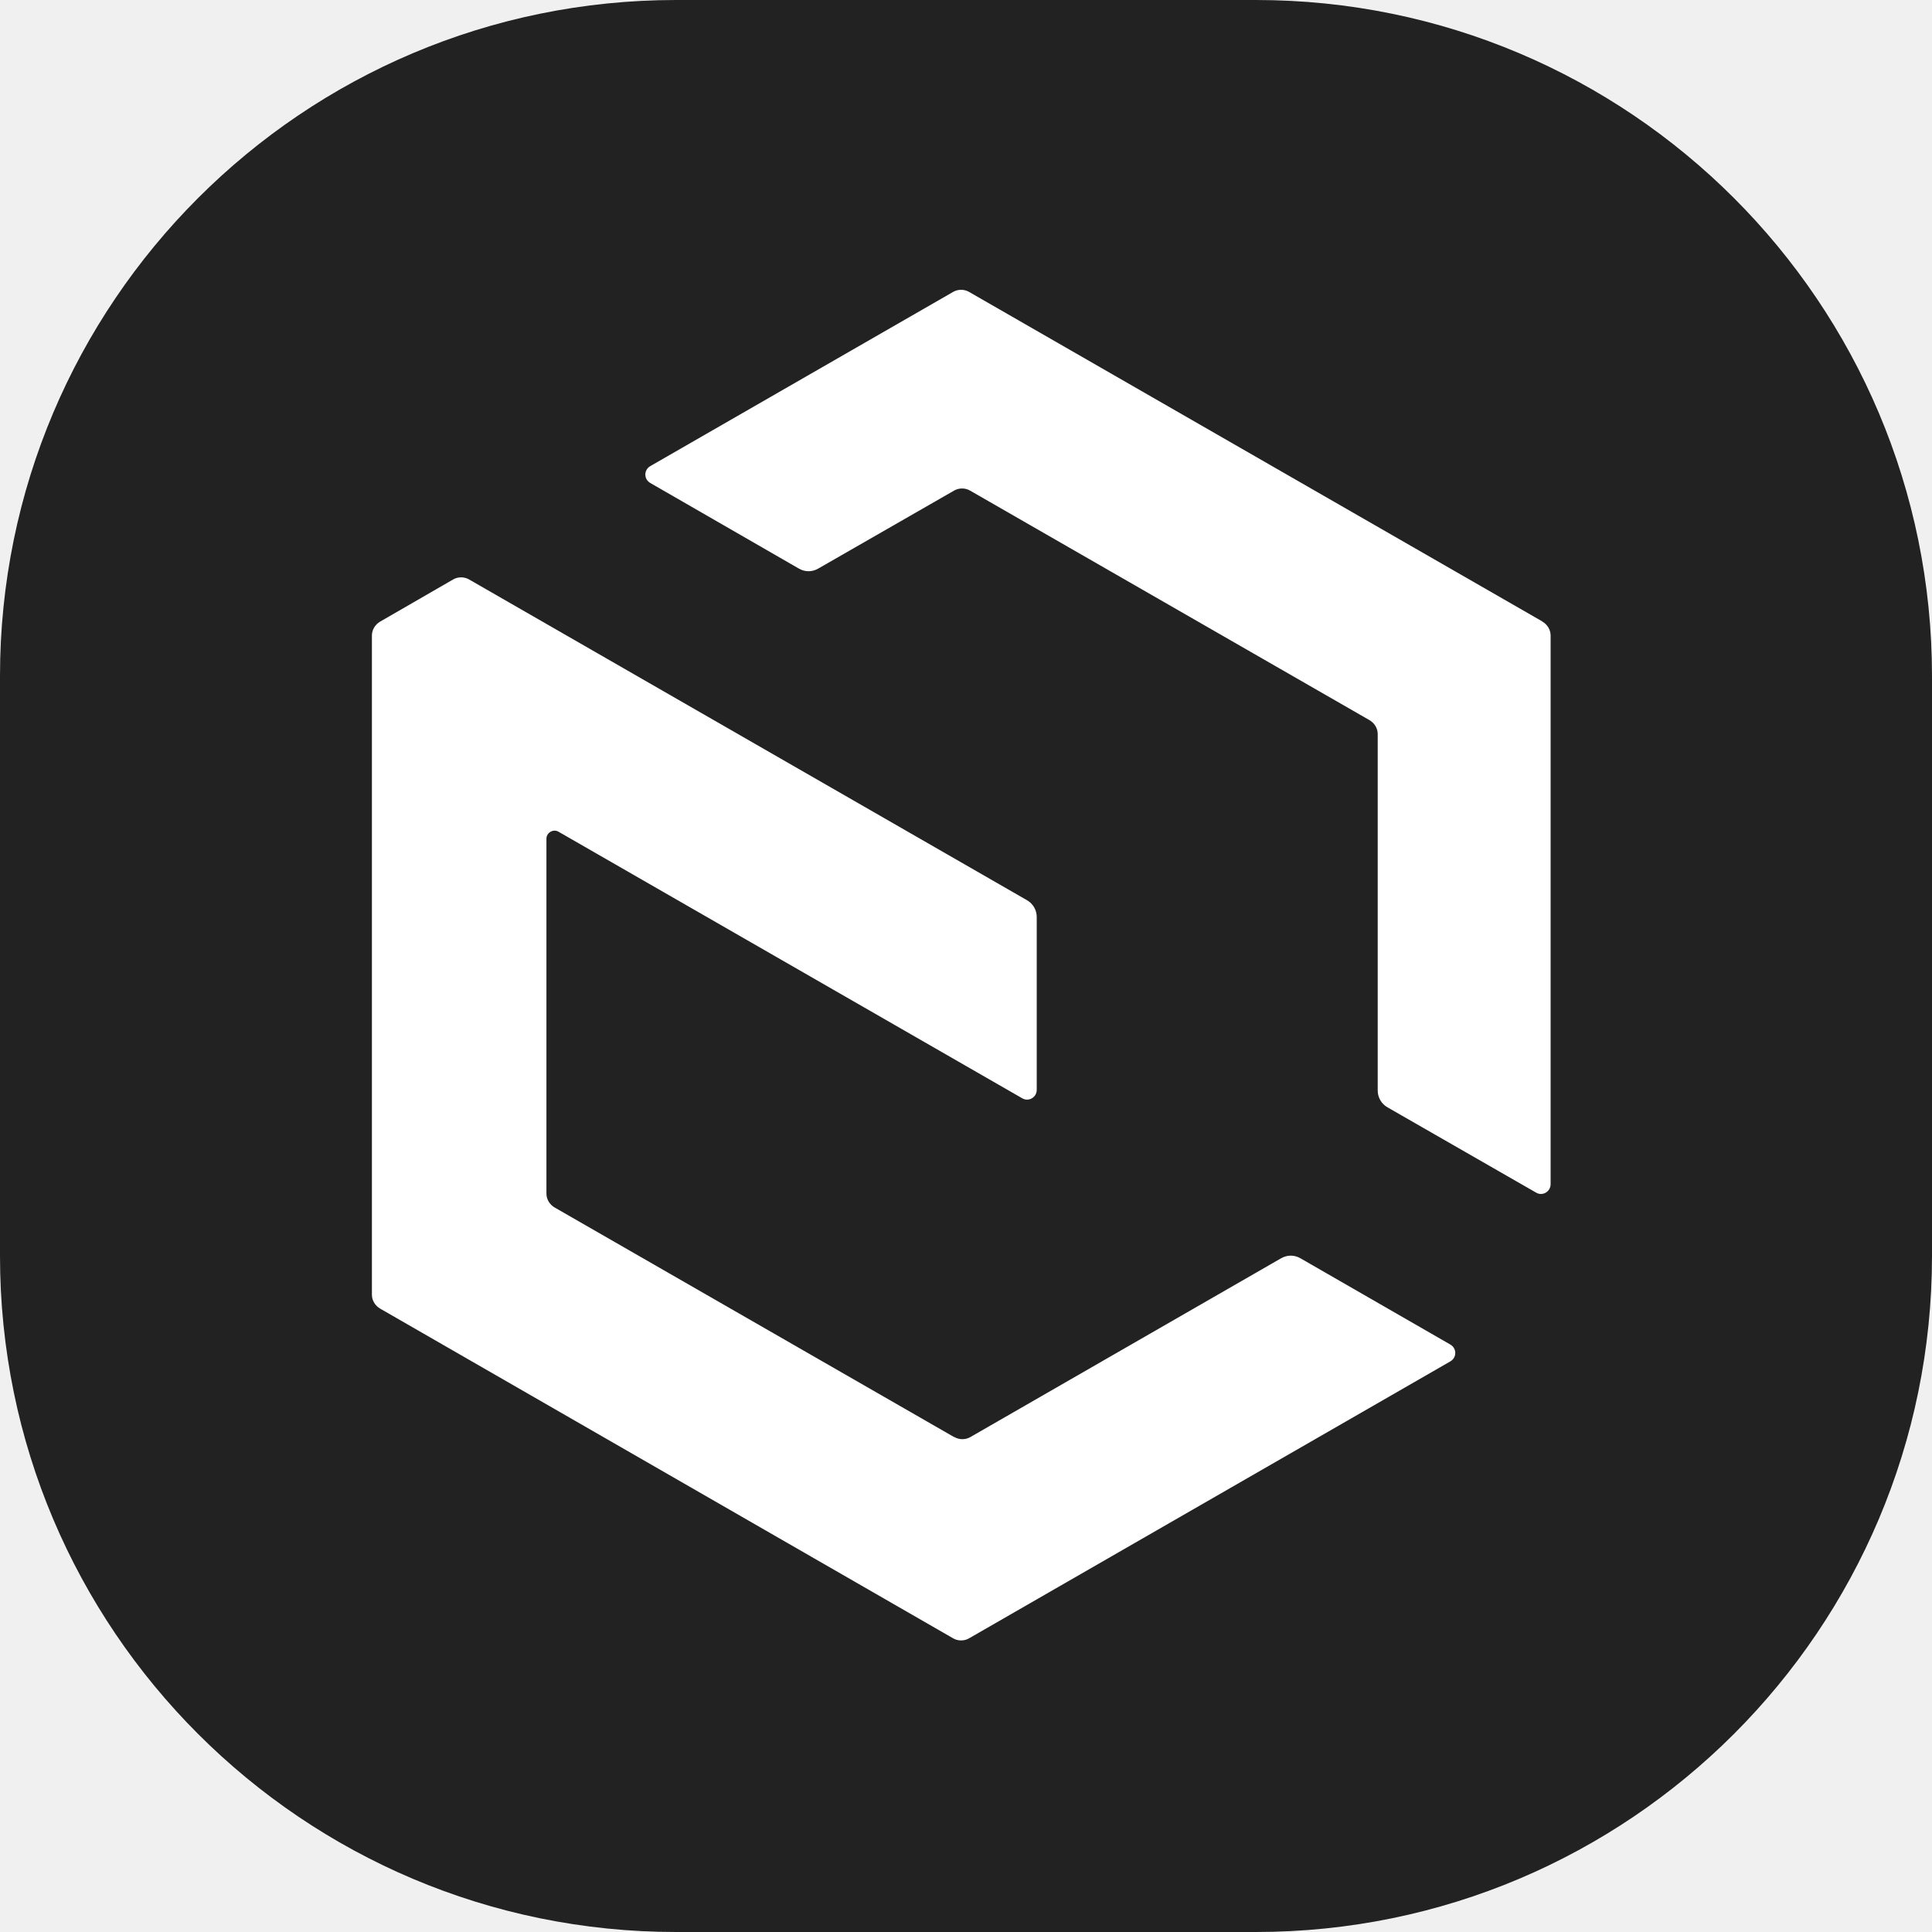
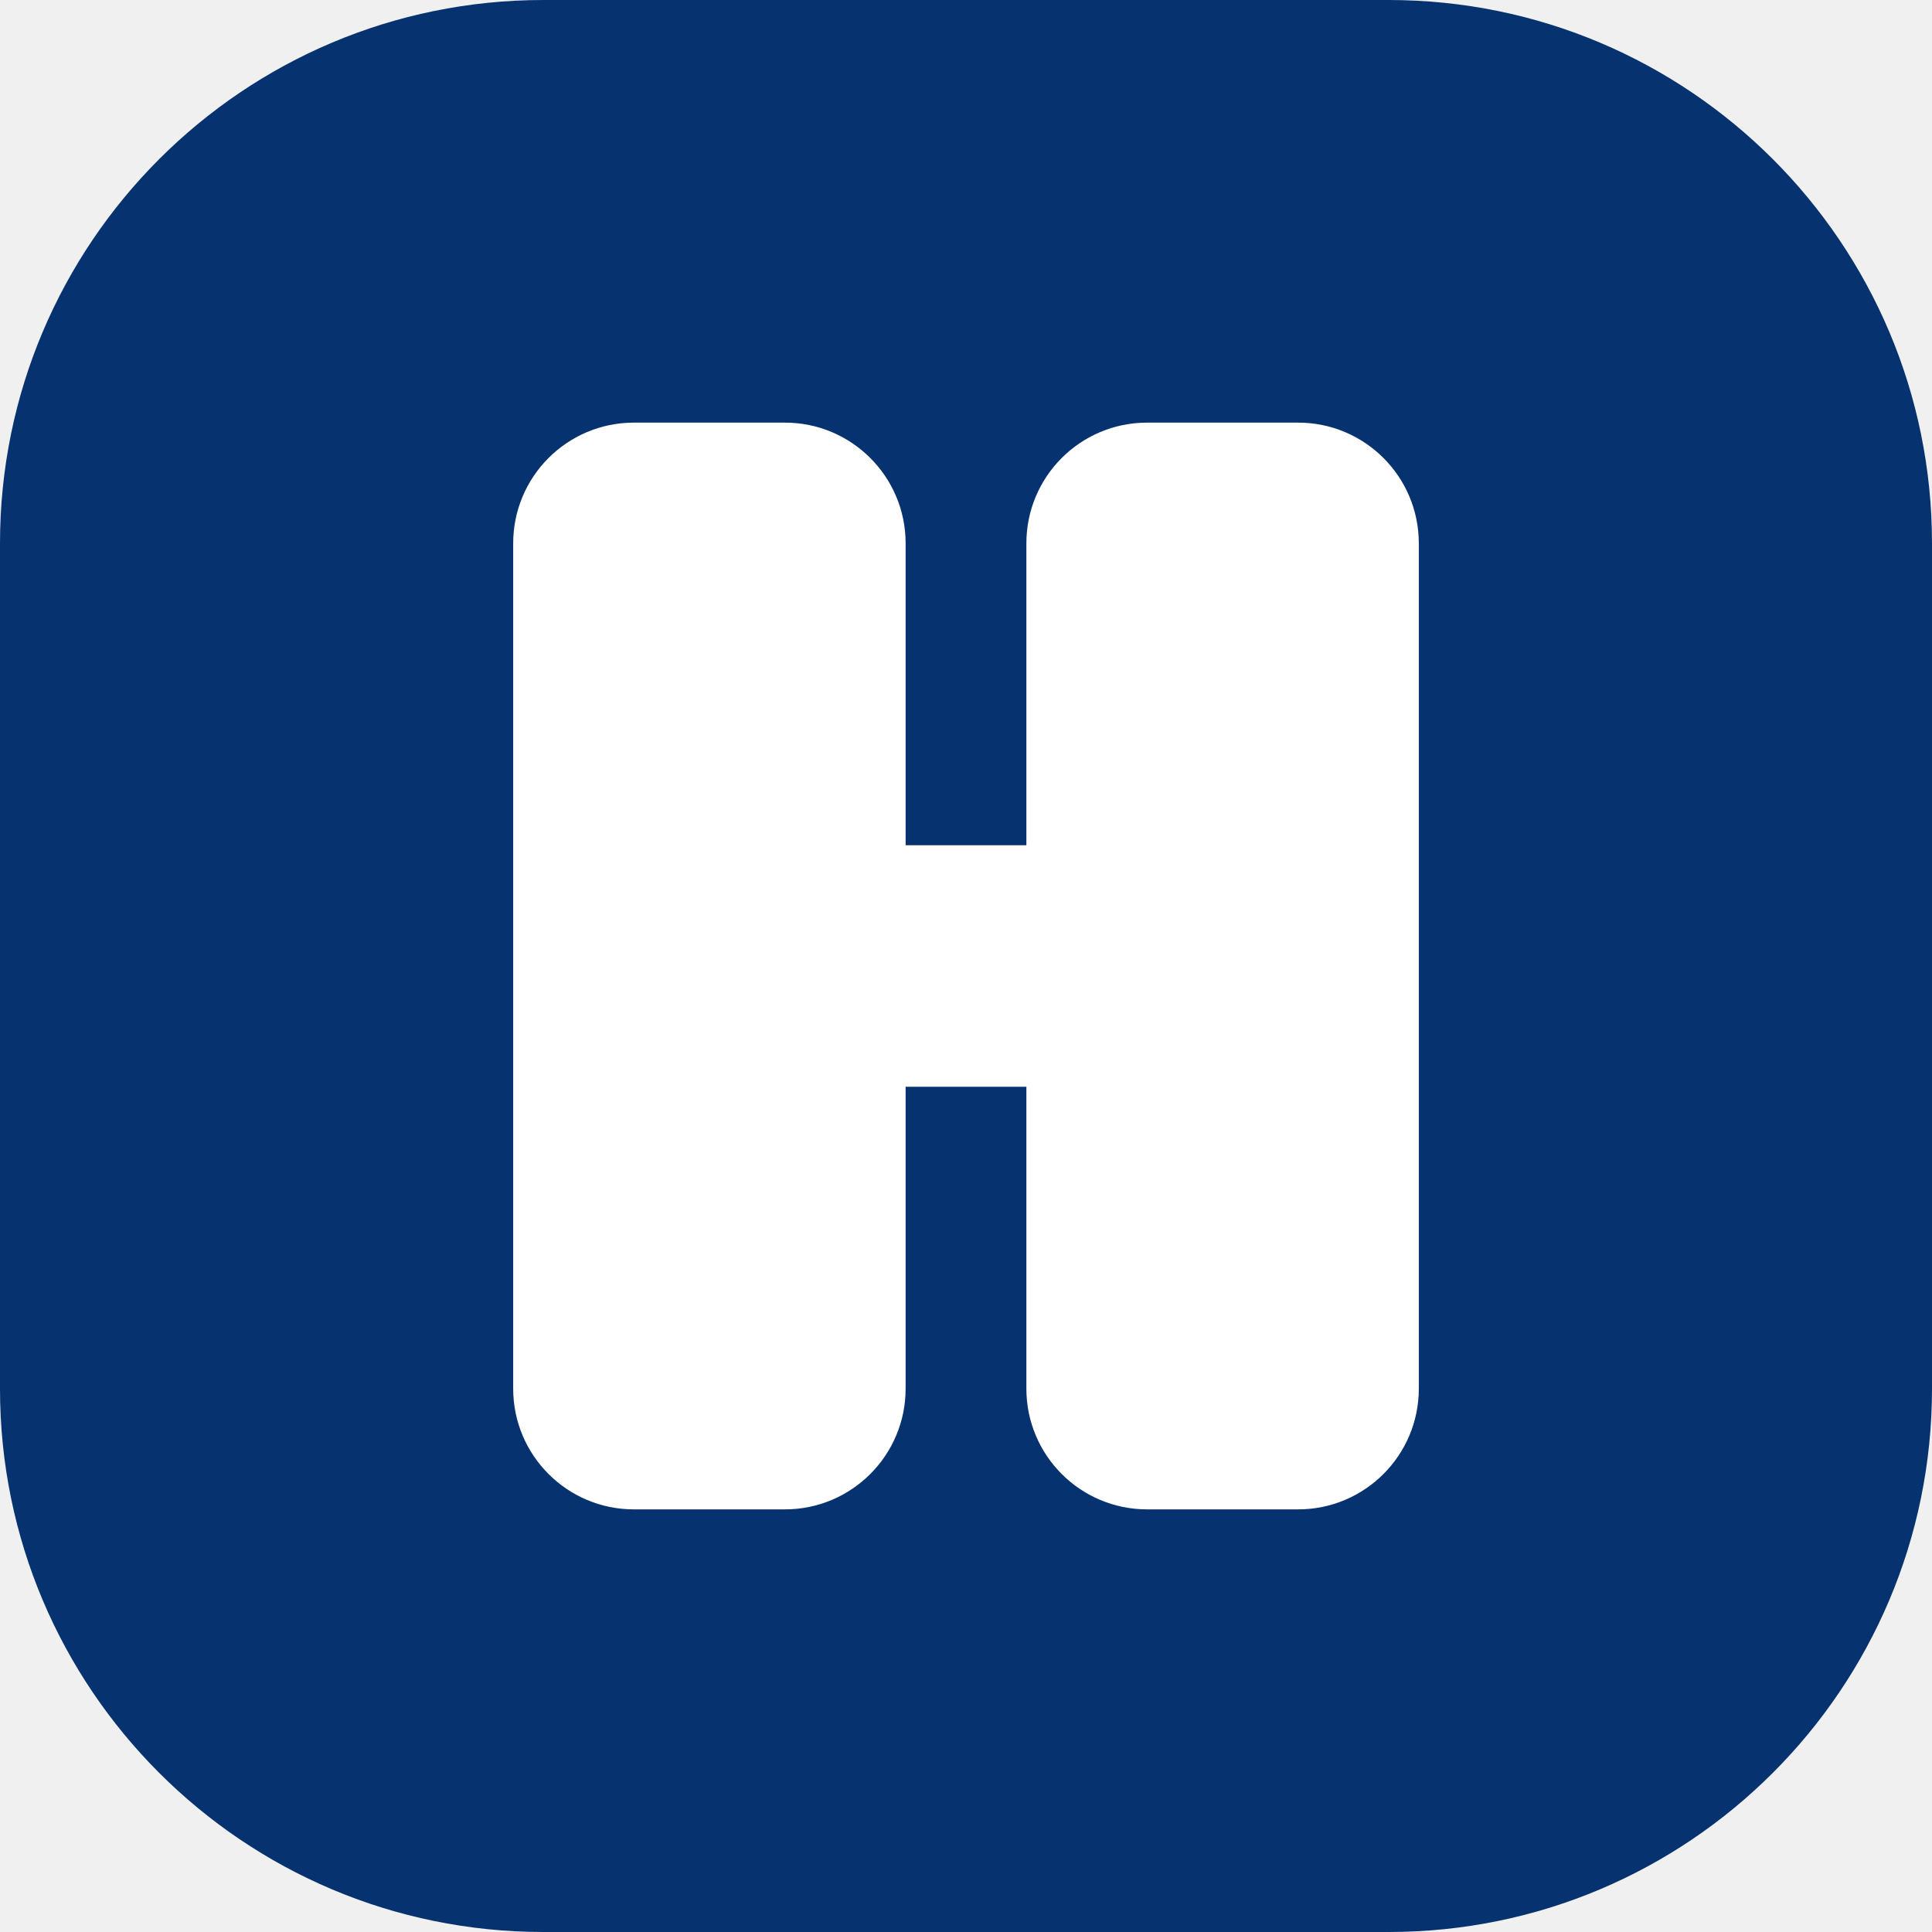
- <svg xmlns="http://www.w3.org/2000/svg" width="1000" height="1000" viewBox="0 0 1000 1000" fill="none">
-   <defs>
-     <clipPath id="favicon-clip">
-       <rect width="1000" height="1000" rx="350" ry="350" />
-     </clipPath>
-   </defs>
-   <g clip-path="url(#favicon-clip)">
-     <rect width="1000" height="1000" fill="#222222" />
-     <g transform="translate(192.5 150) scale(5)">
-       <path d="M60.257 118.758L18.904 94.992C18.402 94.692 18.067 94.158 18.067 93.558V56.825C18.067 56.192 18.77 55.792 19.305 56.092L67.316 83.692C67.986 84.092 68.822 83.592 68.822 82.825V64.925C68.822 64.225 68.454 63.558 67.818 63.192L10.071 29.992C9.569 29.692 8.9 29.692 8.398 29.992L0.836 34.358C0.335 34.658 0 35.192 0 35.792V104.025C0 104.625 0.335 105.158 0.836 105.458L60.157 139.592C60.658 139.892 61.328 139.892 61.829 139.592L111.647 110.925C112.317 110.525 112.317 109.592 111.647 109.192L96.123 100.258C95.487 99.892 94.751 99.892 94.116 100.258L61.963 118.758C61.461 119.058 60.792 119.058 60.29 118.758H60.257Z" fill="white" />
-       <path d="M121.149 34.325L61.829 0.225C61.328 -0.075 60.658 -0.075 60.157 0.225L28.807 18.258C28.138 18.658 28.138 19.592 28.807 19.992L44.197 28.858C44.833 29.225 45.569 29.225 46.205 28.858L60.257 20.792C60.759 20.492 61.428 20.492 61.93 20.792L103.283 44.558C103.785 44.858 104.12 45.392 104.12 45.992V82.892C104.12 83.592 104.488 84.258 105.123 84.625L120.514 93.458C121.183 93.858 122.019 93.358 122.019 92.592V35.792C122.019 35.192 121.685 34.658 121.183 34.358L121.149 34.325Z" fill="white" />
-     </g>
-   </g>
+ <svg xmlns="http://www.w3.org/2000/svg" viewBox="0 0 64 64">
+   <rect width="64" height="64" rx="18" fill="#06336F" />
+   <path d="M17 18c0-2.21 1.79-4 4-4h5c2.21 0 4 1.79 4 4v10h4V18c0-2.21 1.79-4 4-4h5c2.21 0 4 1.79 4 4v28c0 2.21-1.79 4-4 4h-5c-2.21 0-4-1.79-4-4V36h-4v10c0 2.21-1.79 4-4 4h-5c-2.21 0-4-1.79-4-4V18Z" fill="#FFFFFF" />
</svg>
